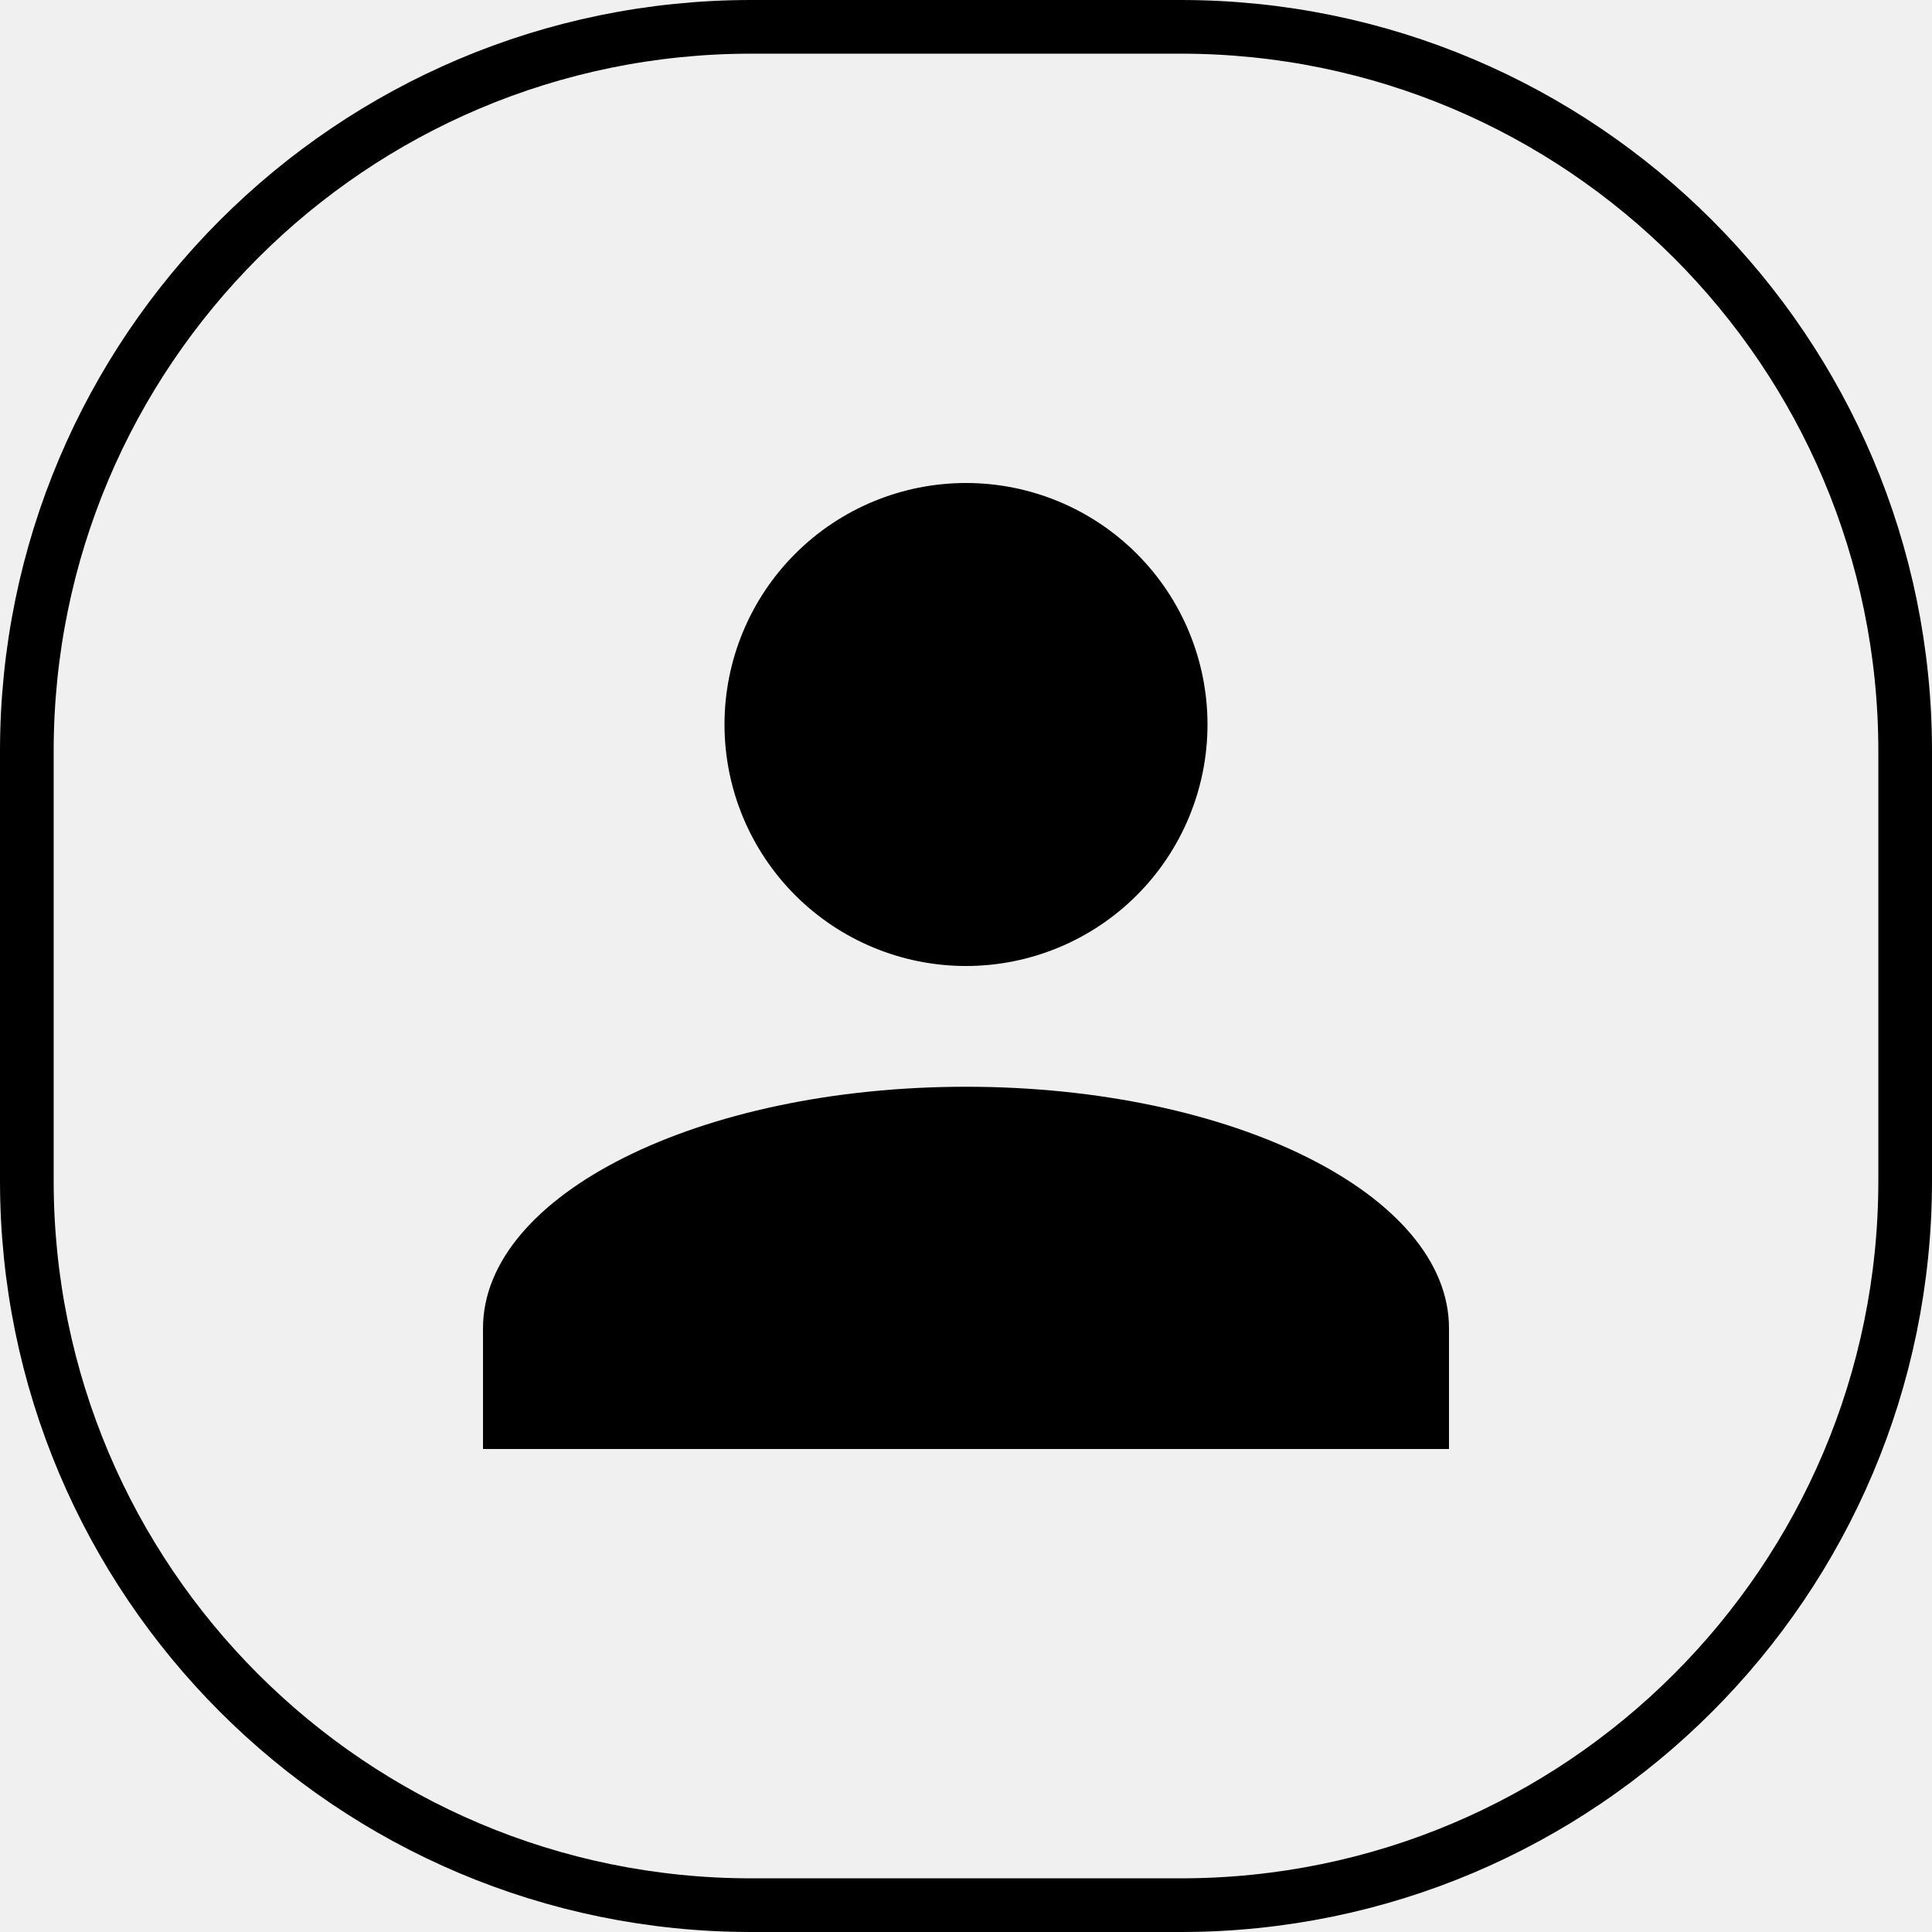
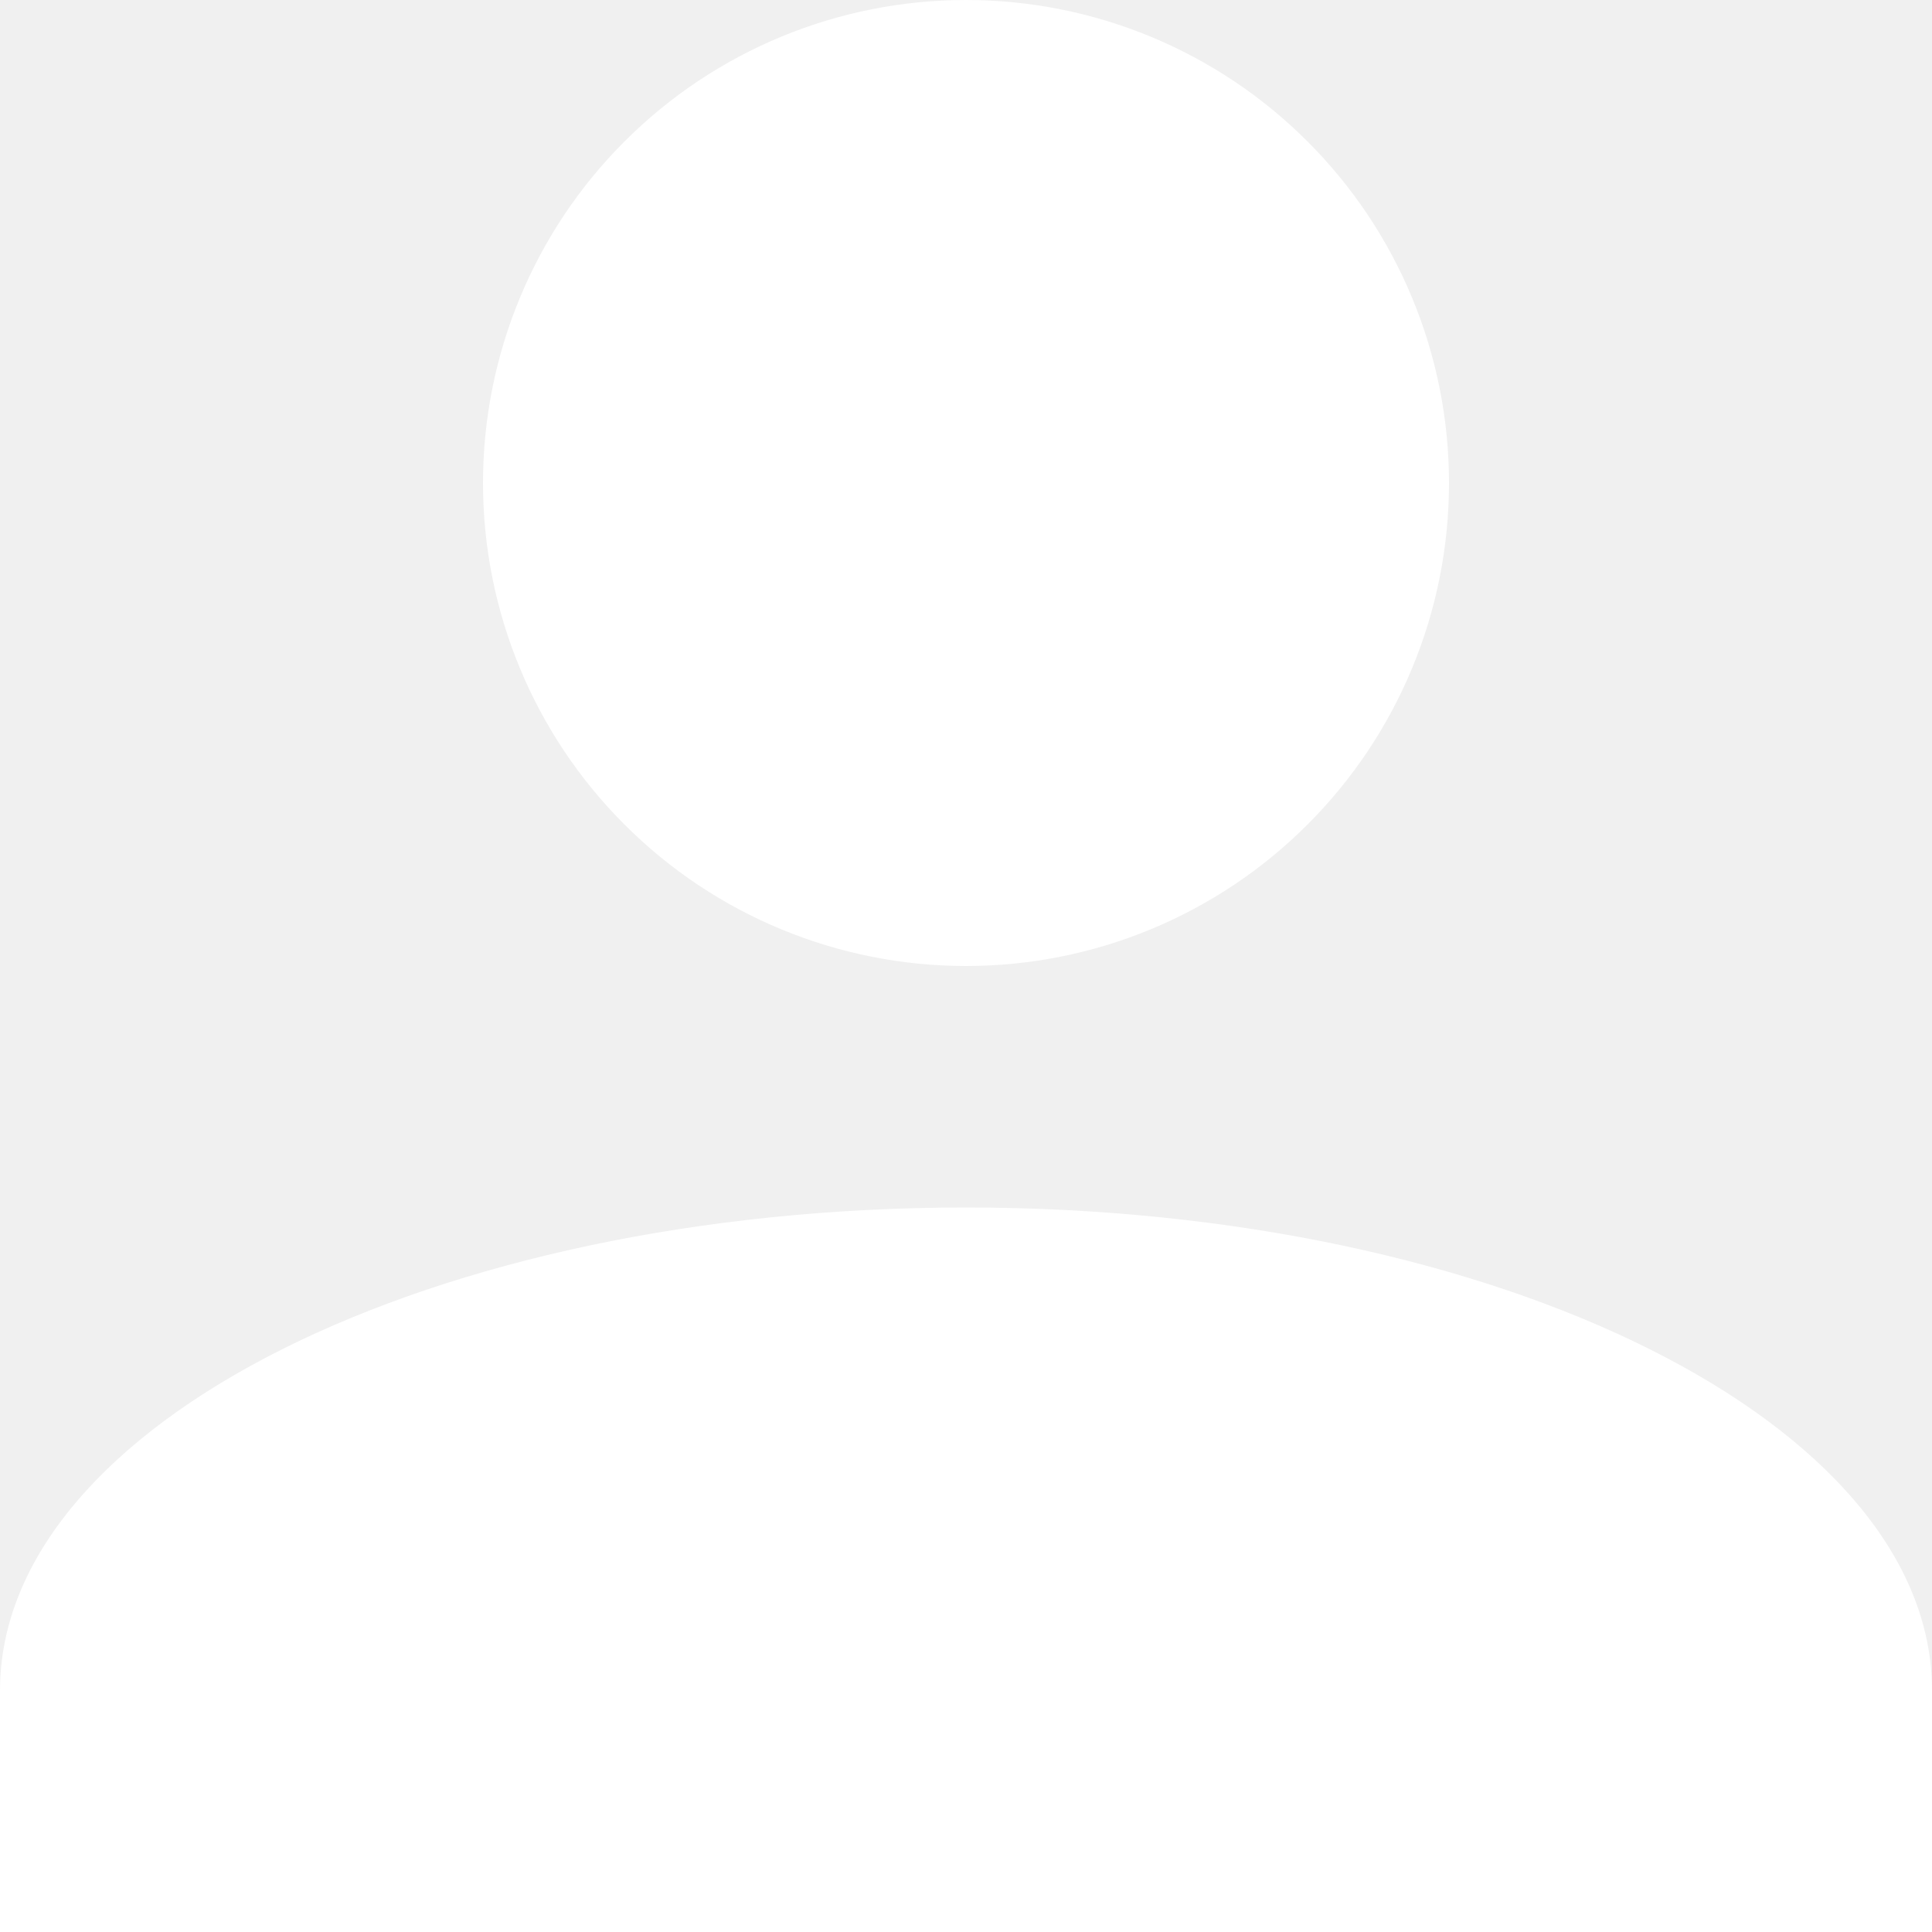
- <svg xmlns="http://www.w3.org/2000/svg" width="36" height="36" viewBox="0 0 36 36" fill="none">
-   <path d="M18 9C19.194 9 20.338 9.474 21.182 10.318C22.026 11.162 22.5 12.306 22.5 13.5C22.5 14.694 22.026 15.838 21.182 16.682C20.338 17.526 19.194 18 18 18C16.806 18 15.662 17.526 14.818 16.682C13.974 15.838 13.5 14.694 13.5 13.5C13.5 12.306 13.974 11.162 14.818 10.318C15.662 9.474 16.806 9 18 9ZM18 20.25C22.973 20.25 27 22.264 27 24.75V27H9V24.75C9 22.264 13.027 20.25 18 20.25Z" fill="currentColor" />
-   <rect x="0.5" y="0.5" width="35" height="35" rx="13.5" stroke="currentColor" />
+ <svg xmlns="http://www.w3.org/2000/svg" width="18" height="18" viewBox="0 0 13 13" fill="none">
+   <path d="M6.5 0C7.362 0 8.189 0.342 8.798 0.952C9.408 1.561 9.75 2.388 9.75 3.25C9.75 4.112 9.408 4.939 8.798 5.548C8.189 6.158 7.362 6.5 6.5 6.5C5.638 6.5 4.811 6.158 4.202 5.548C3.592 4.939 3.25 4.112 3.25 3.25C3.25 2.388 3.592 1.561 4.202 0.952C4.811 0.342 5.638 0 6.5 0ZM6.5 8.125C10.091 8.125 13 9.579 13 11.375V13H6.10352e-05V11.375C6.10352e-05 9.579 2.909 8.125 6.5 8.125Z" fill="white" />
</svg>
